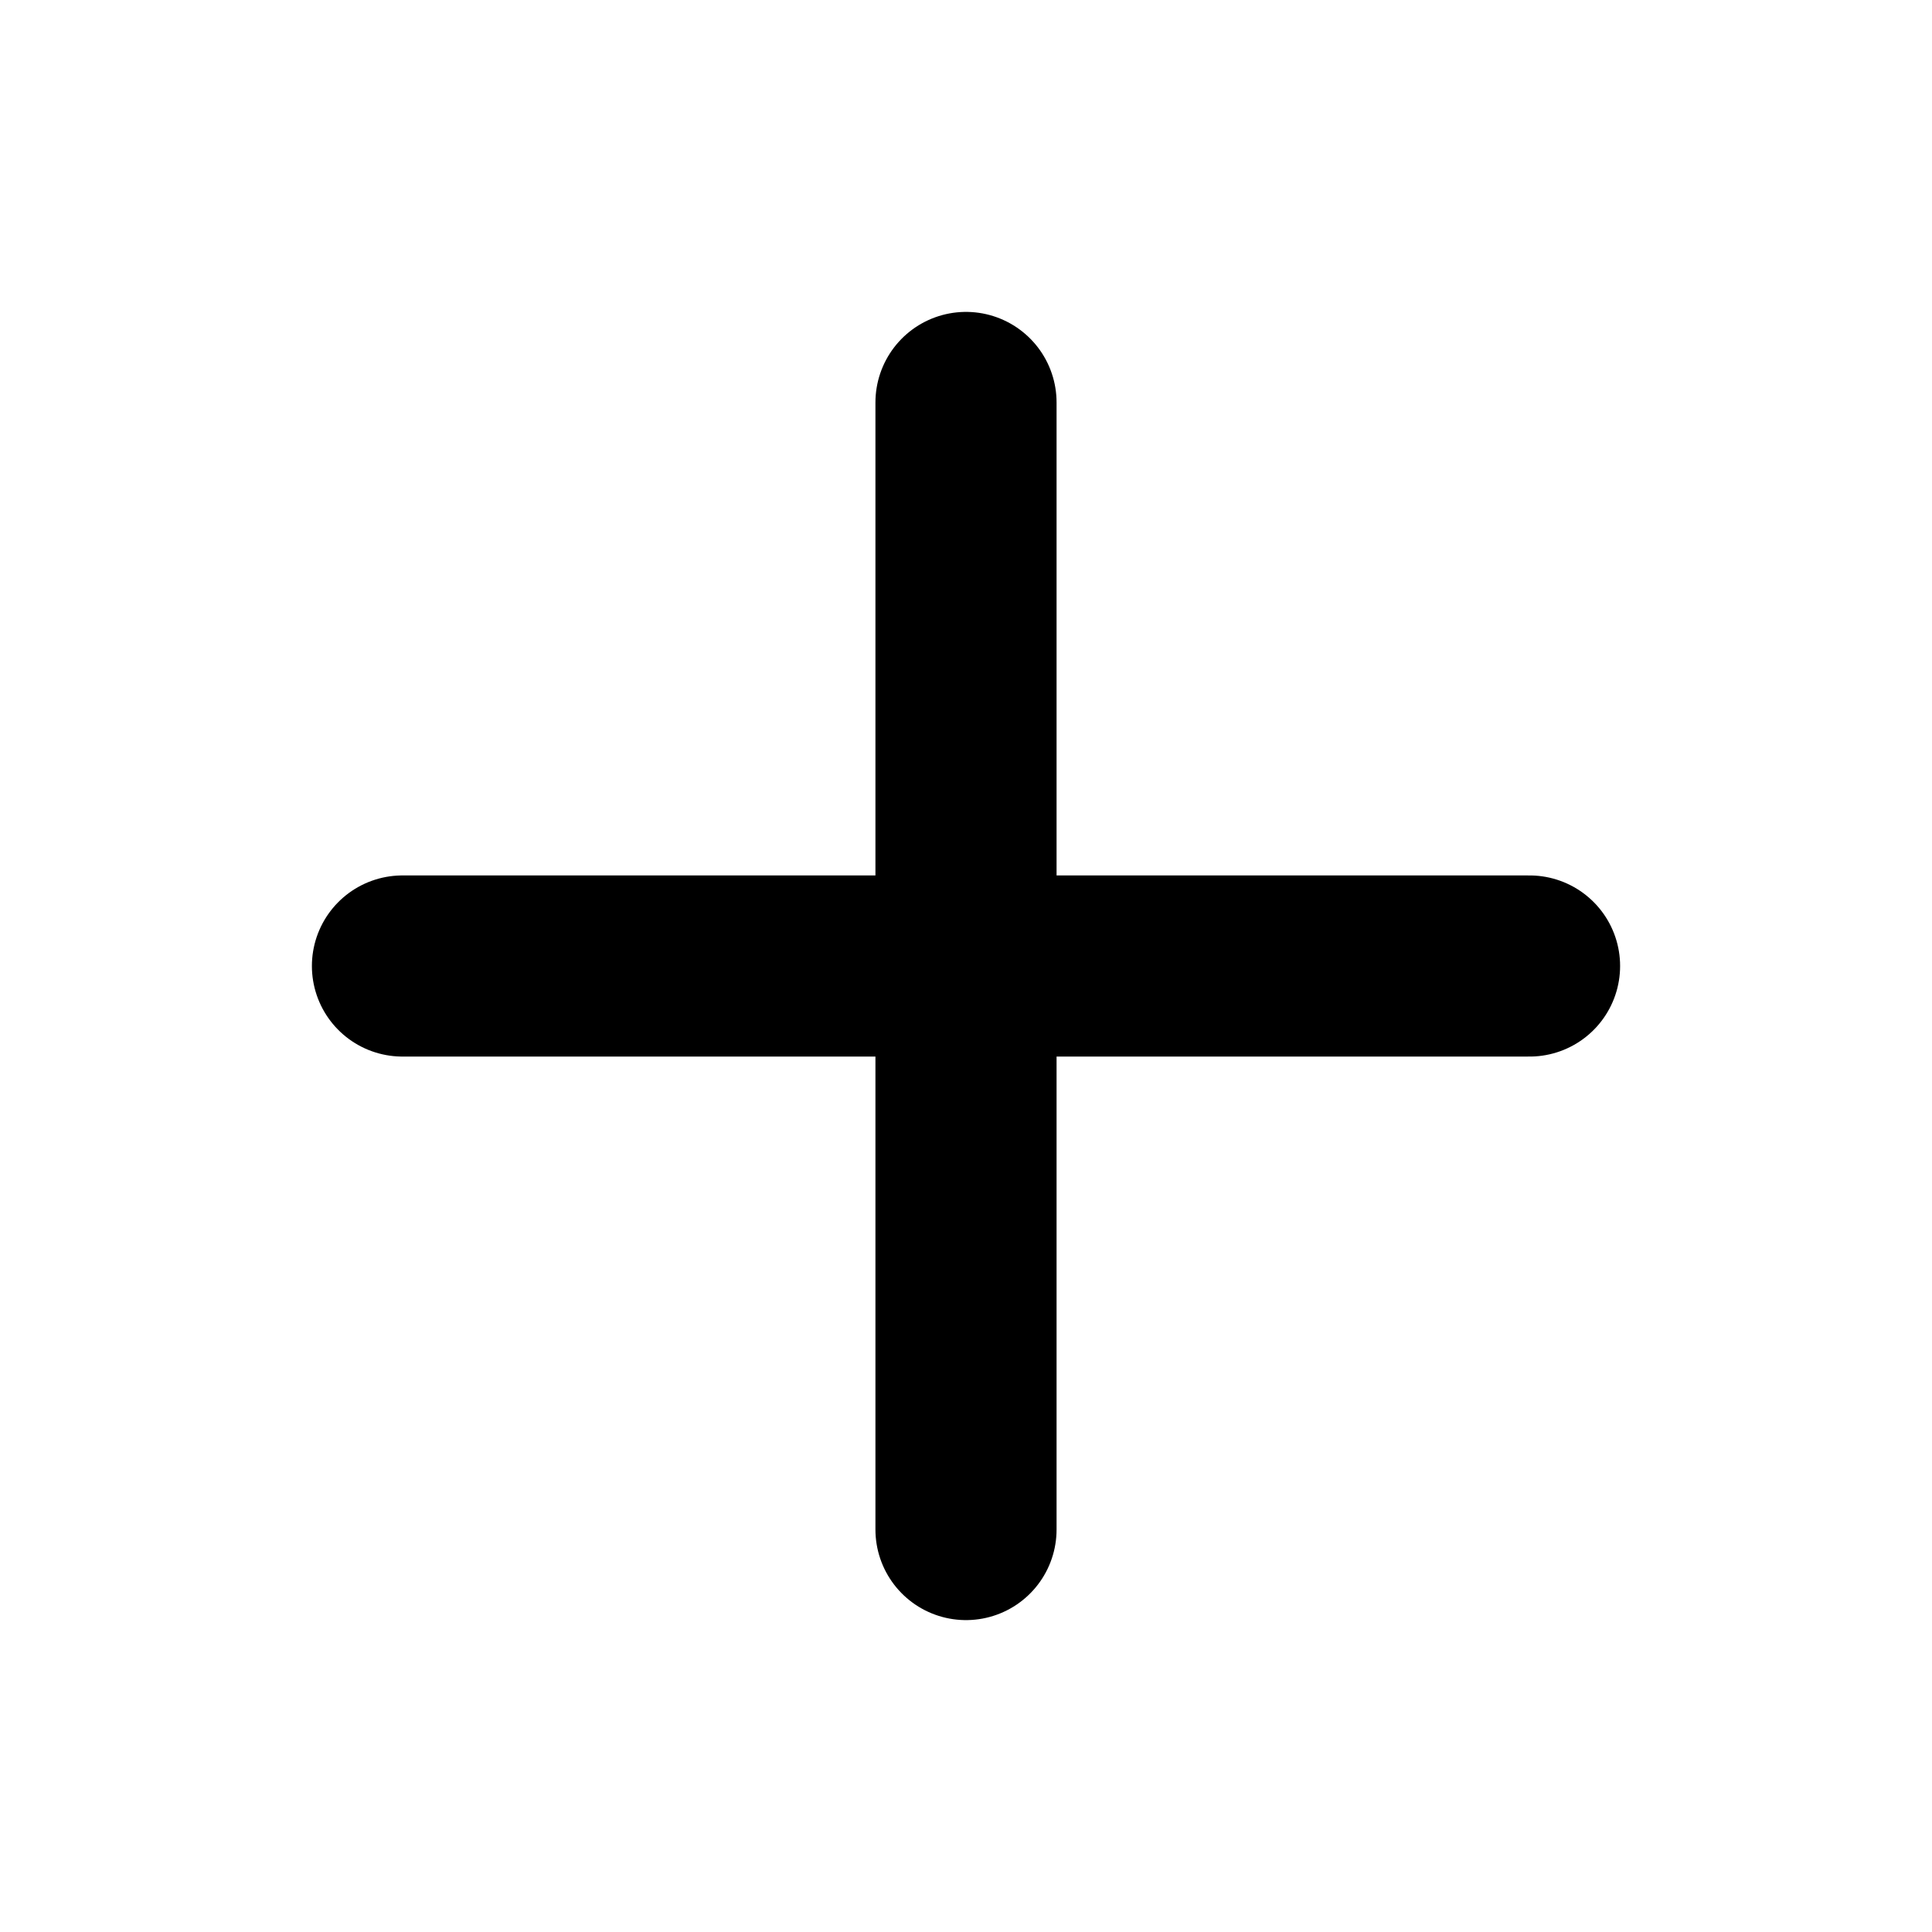
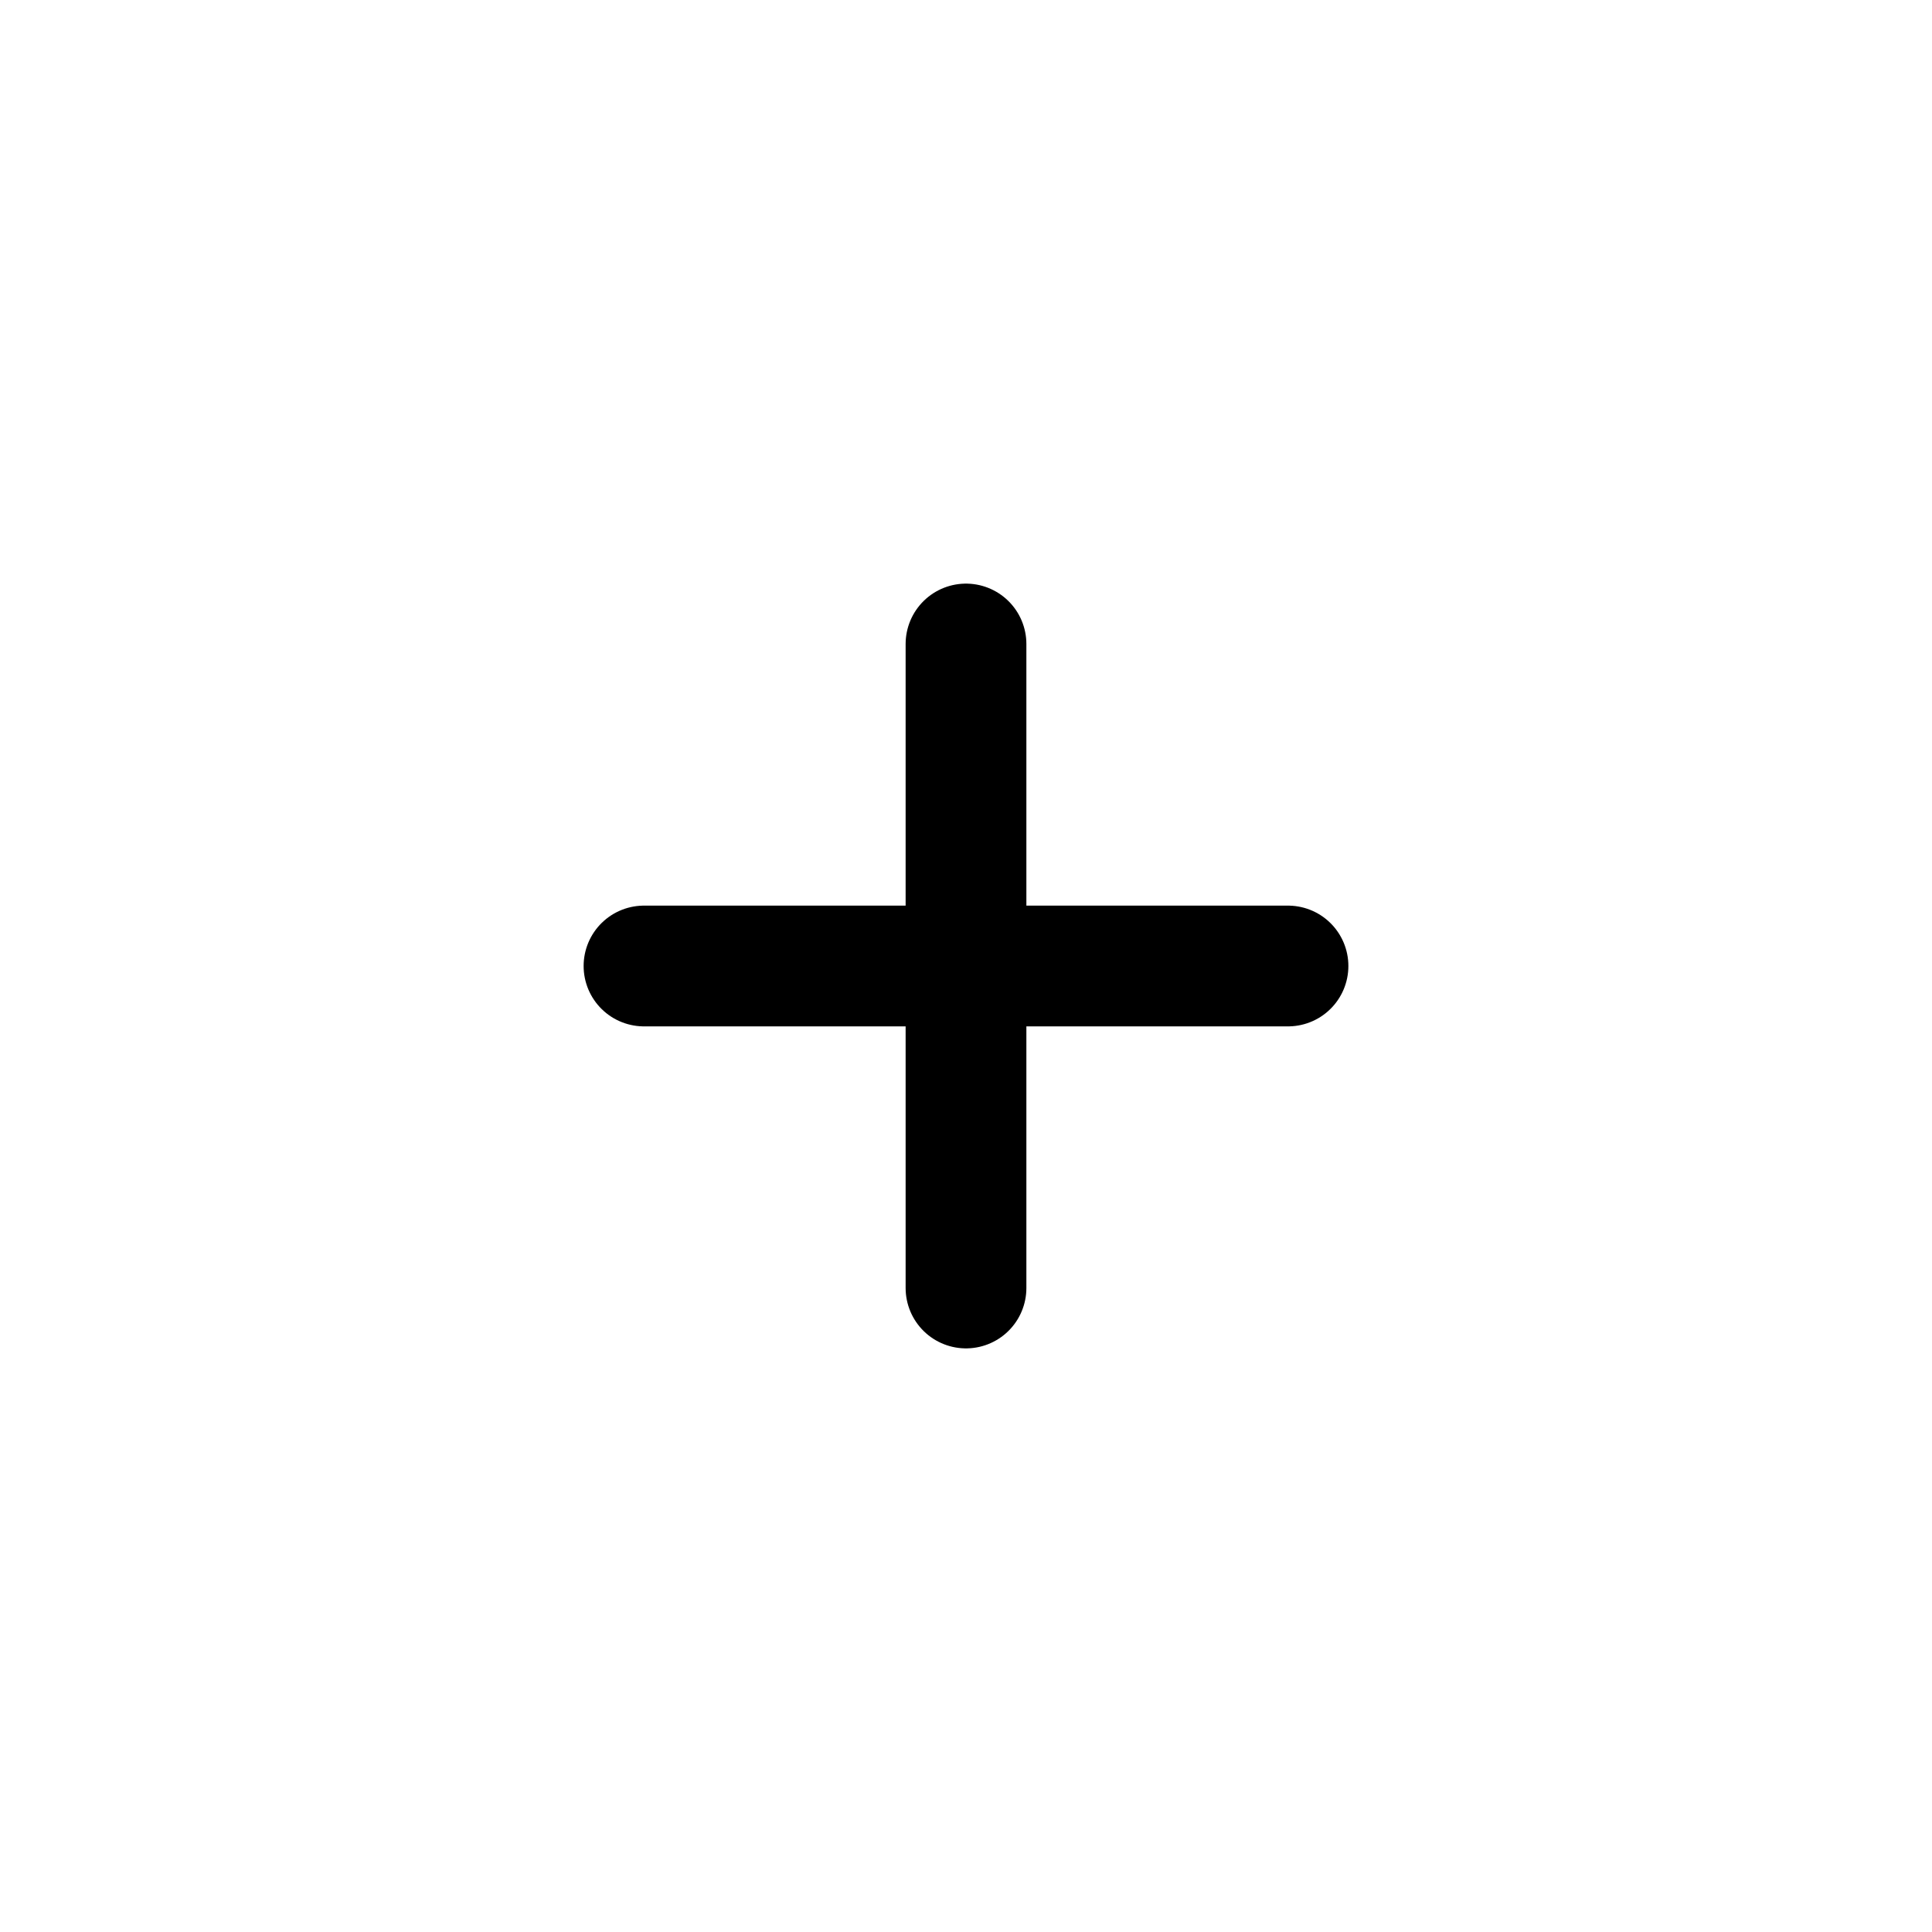
- <svg xmlns="http://www.w3.org/2000/svg" viewBox="0 0 16 16" fill="none">
-   <g id="plus">
-     <path id="Vector" d="M3.333 8H12.667" stroke="currentColor" stroke-width="1.5" stroke-linecap="round" stroke-linejoin="round" />
-     <path id="Vector_2" d="M8 3.333V12.667" stroke="currentColor" stroke-width="1.5" stroke-linecap="round" stroke-linejoin="round" />
-   </g>
+ <svg xmlns="http://www.w3.org/2000/svg" viewBox="0 0 24 24" fill="none">
+   <path d="M12 8V16" stroke="currentColor" stroke-width="1.5" stroke-linecap="round" stroke-linejoin="round" />
+   <path d="M16 12H8" stroke="currentColor" stroke-width="1.5" stroke-linecap="round" stroke-linejoin="round" />
</svg>
